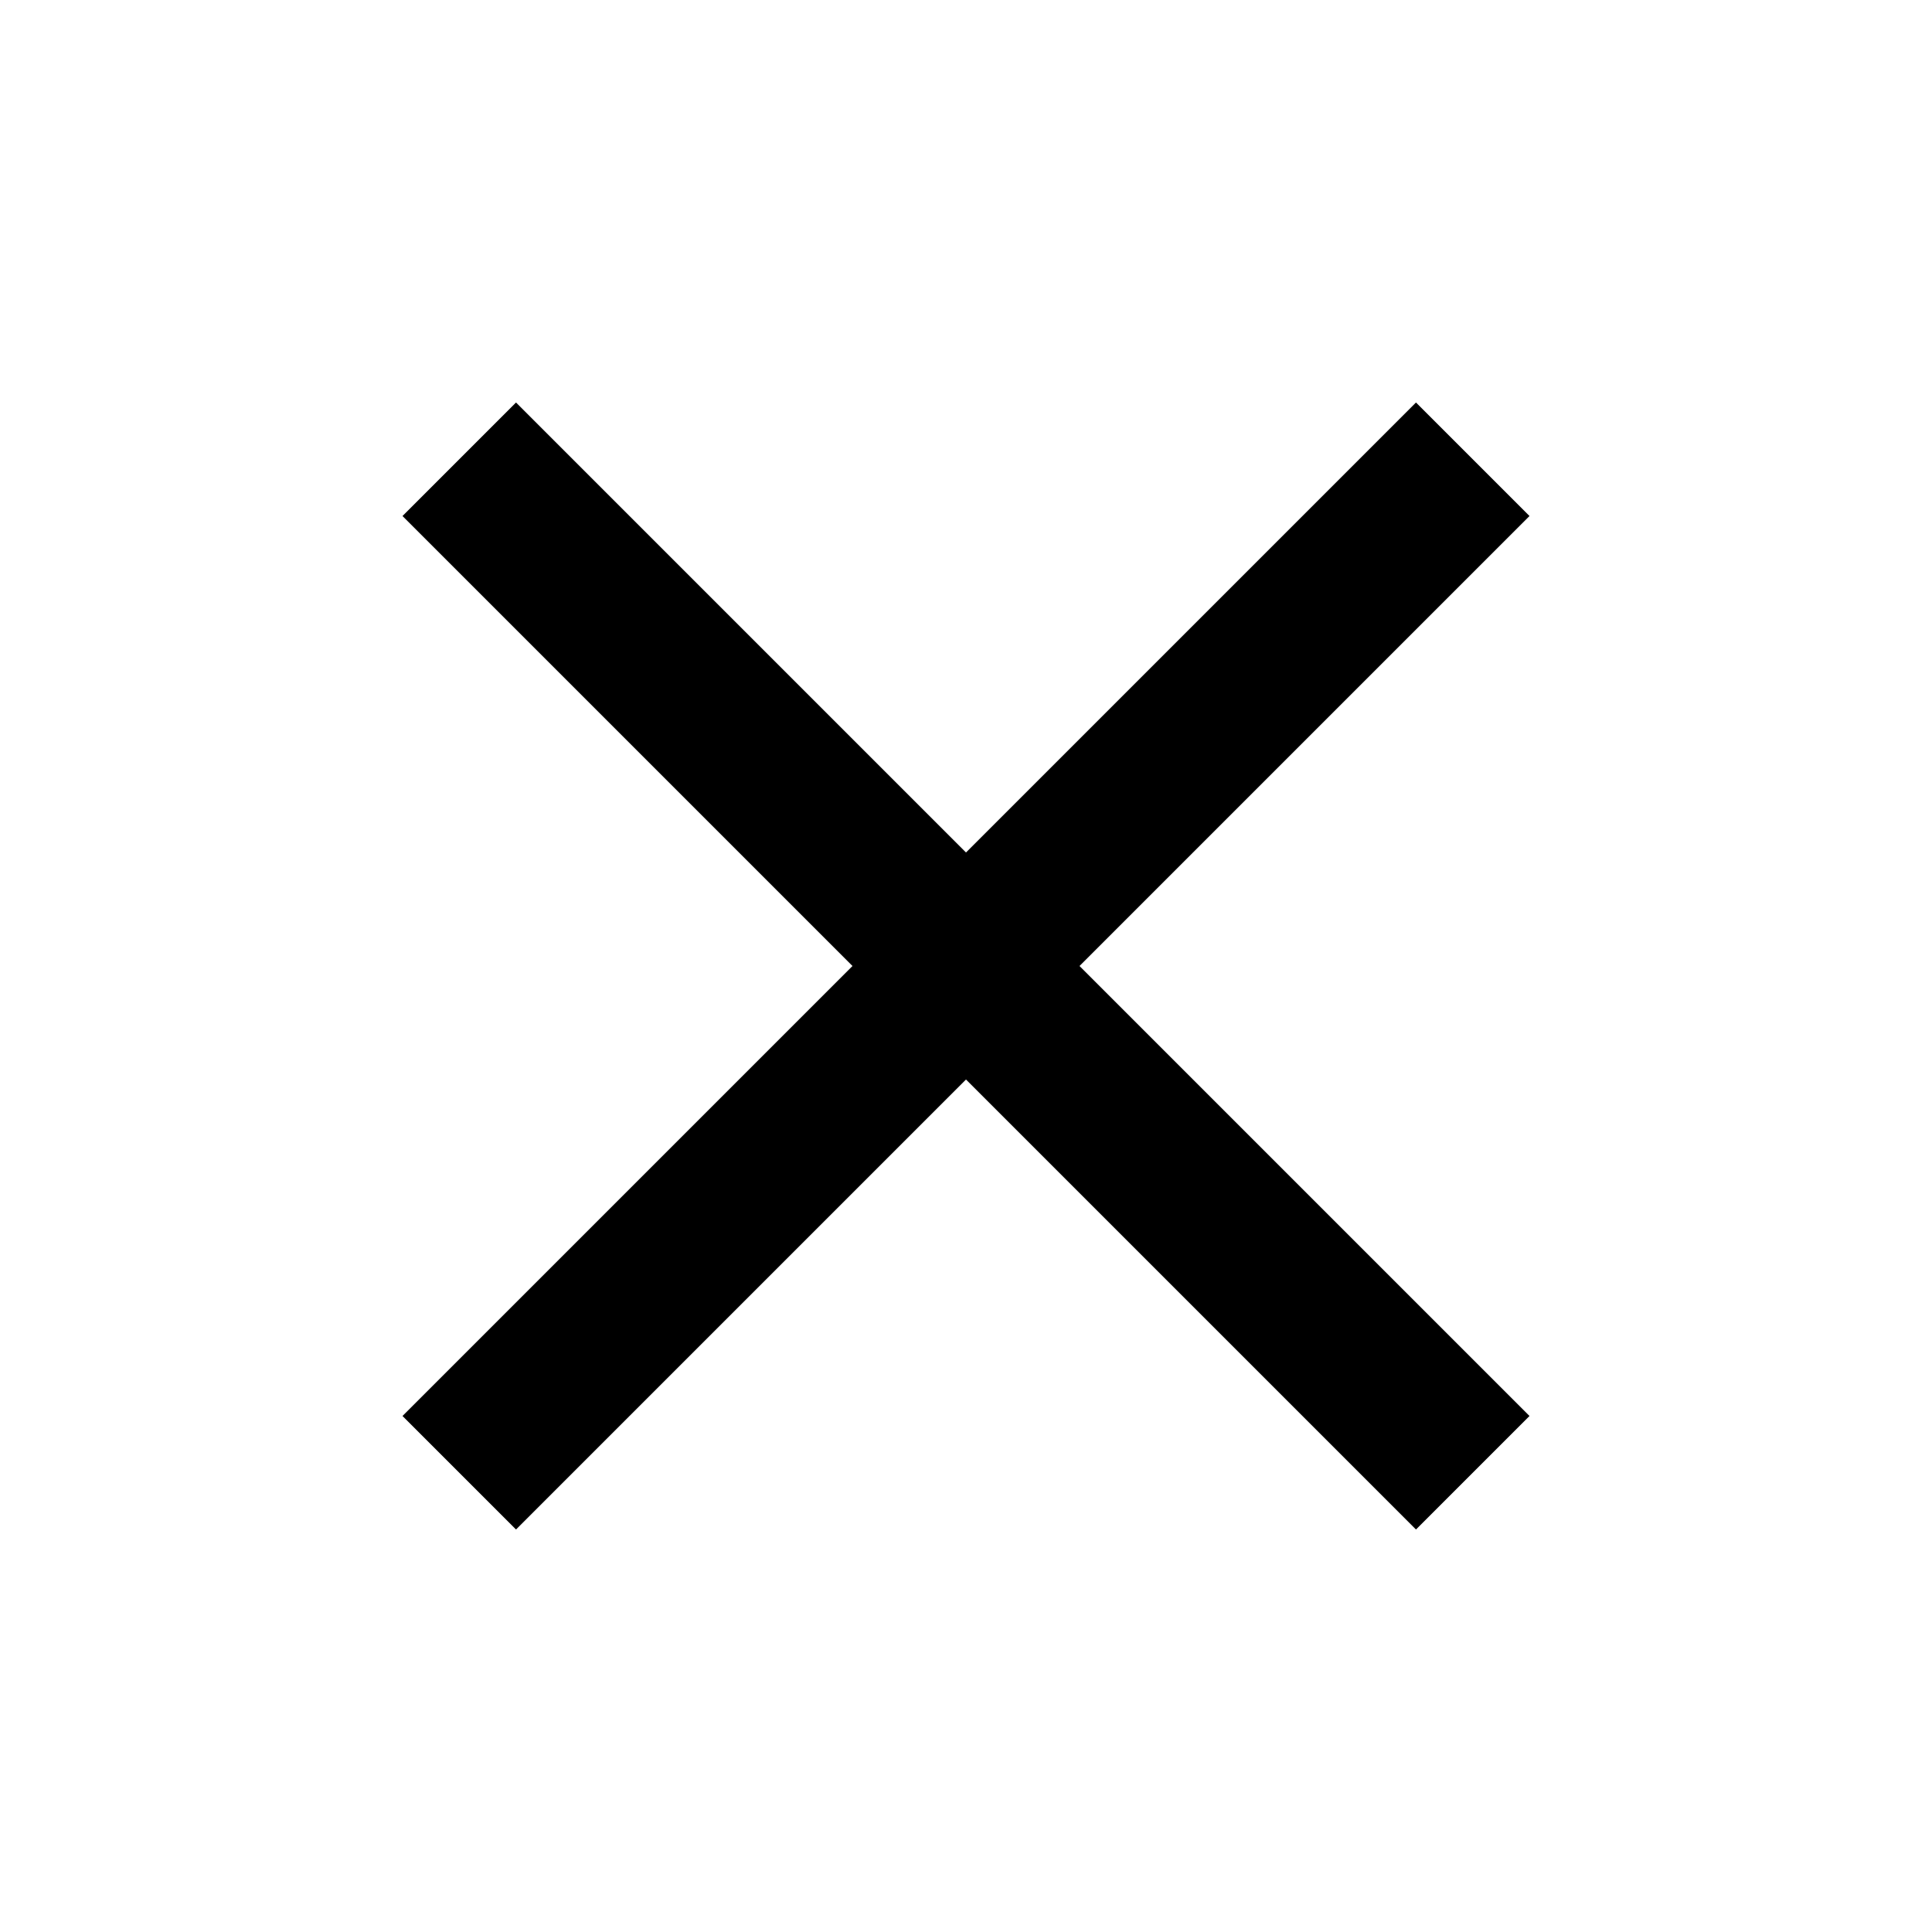
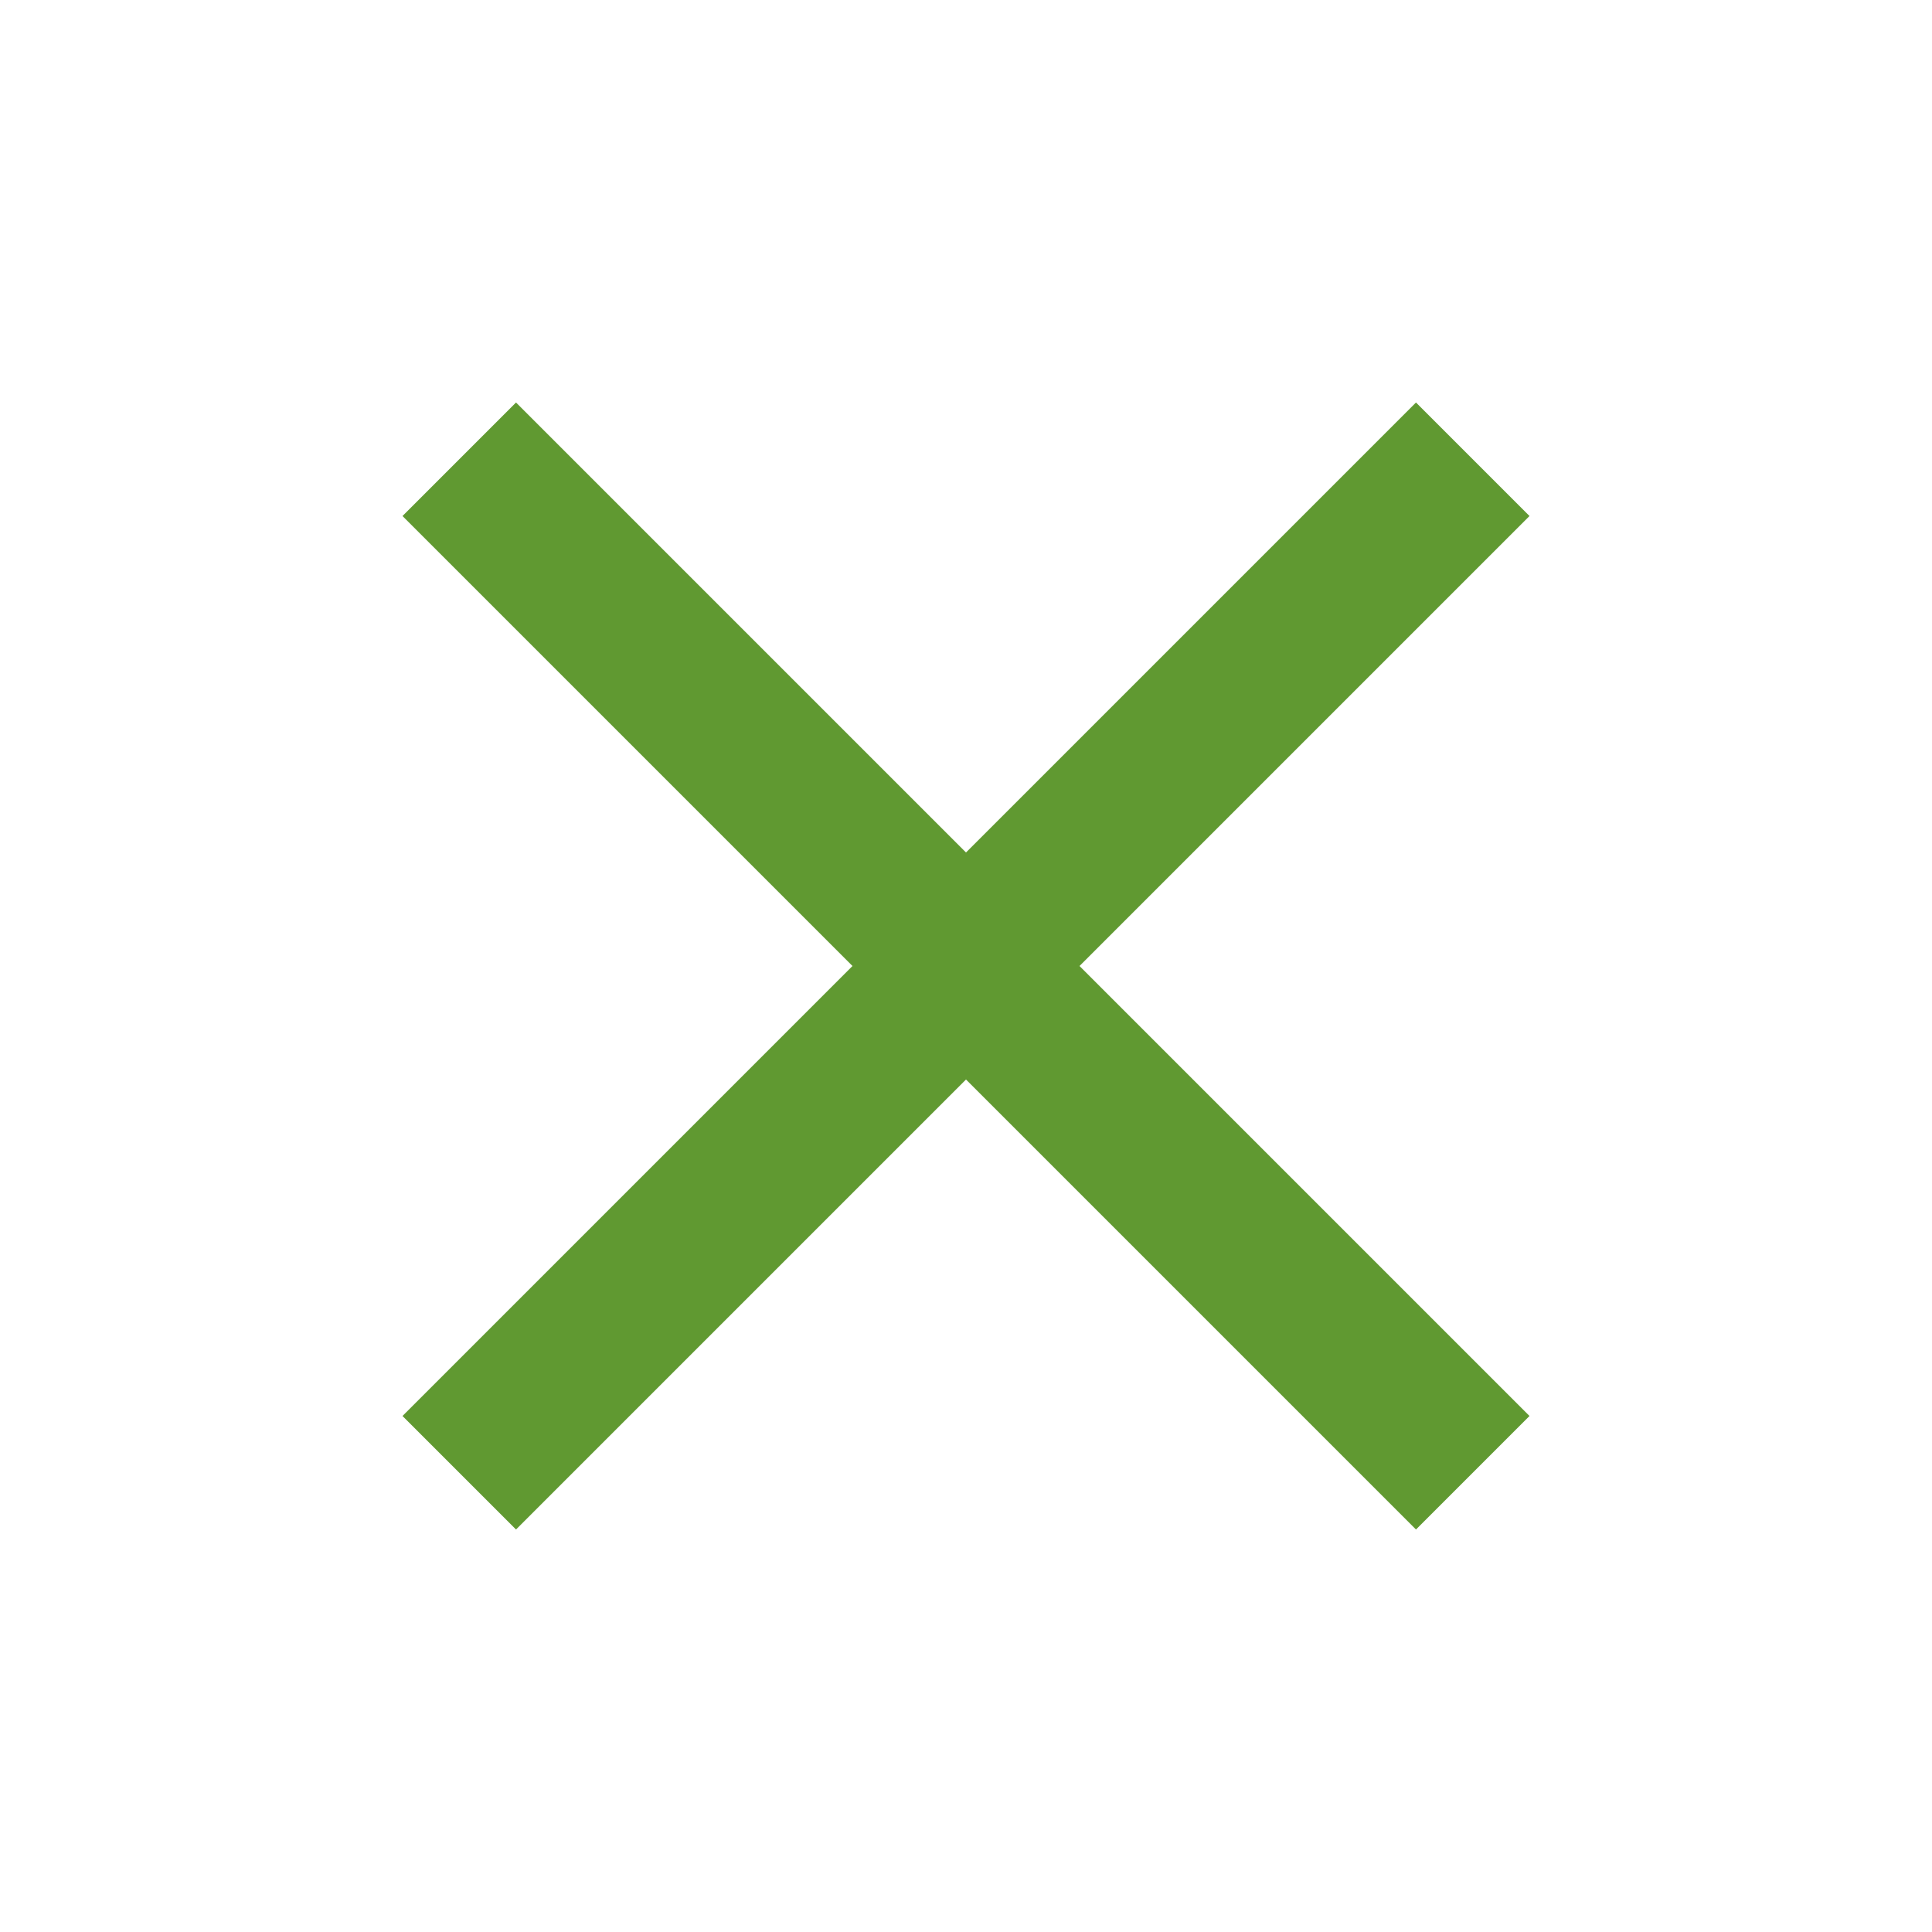
- <svg xmlns="http://www.w3.org/2000/svg" height="24px" viewBox="0 0 24 24" width="24px" fill="#000000">
+ <svg xmlns="http://www.w3.org/2000/svg" height="24px" viewBox="0 0 24 24" width="24px" fill="#609931">
  <path d="M0 0h24v24H0V0z" fill="none" />
  <path d="M19 6.41L17.59 5 12 10.59 6.41 5 5 6.41 10.59 12 5 17.59 6.41 19 12 13.41 17.59 19 19 17.59 13.41 12 19 6.41z" />
</svg>
